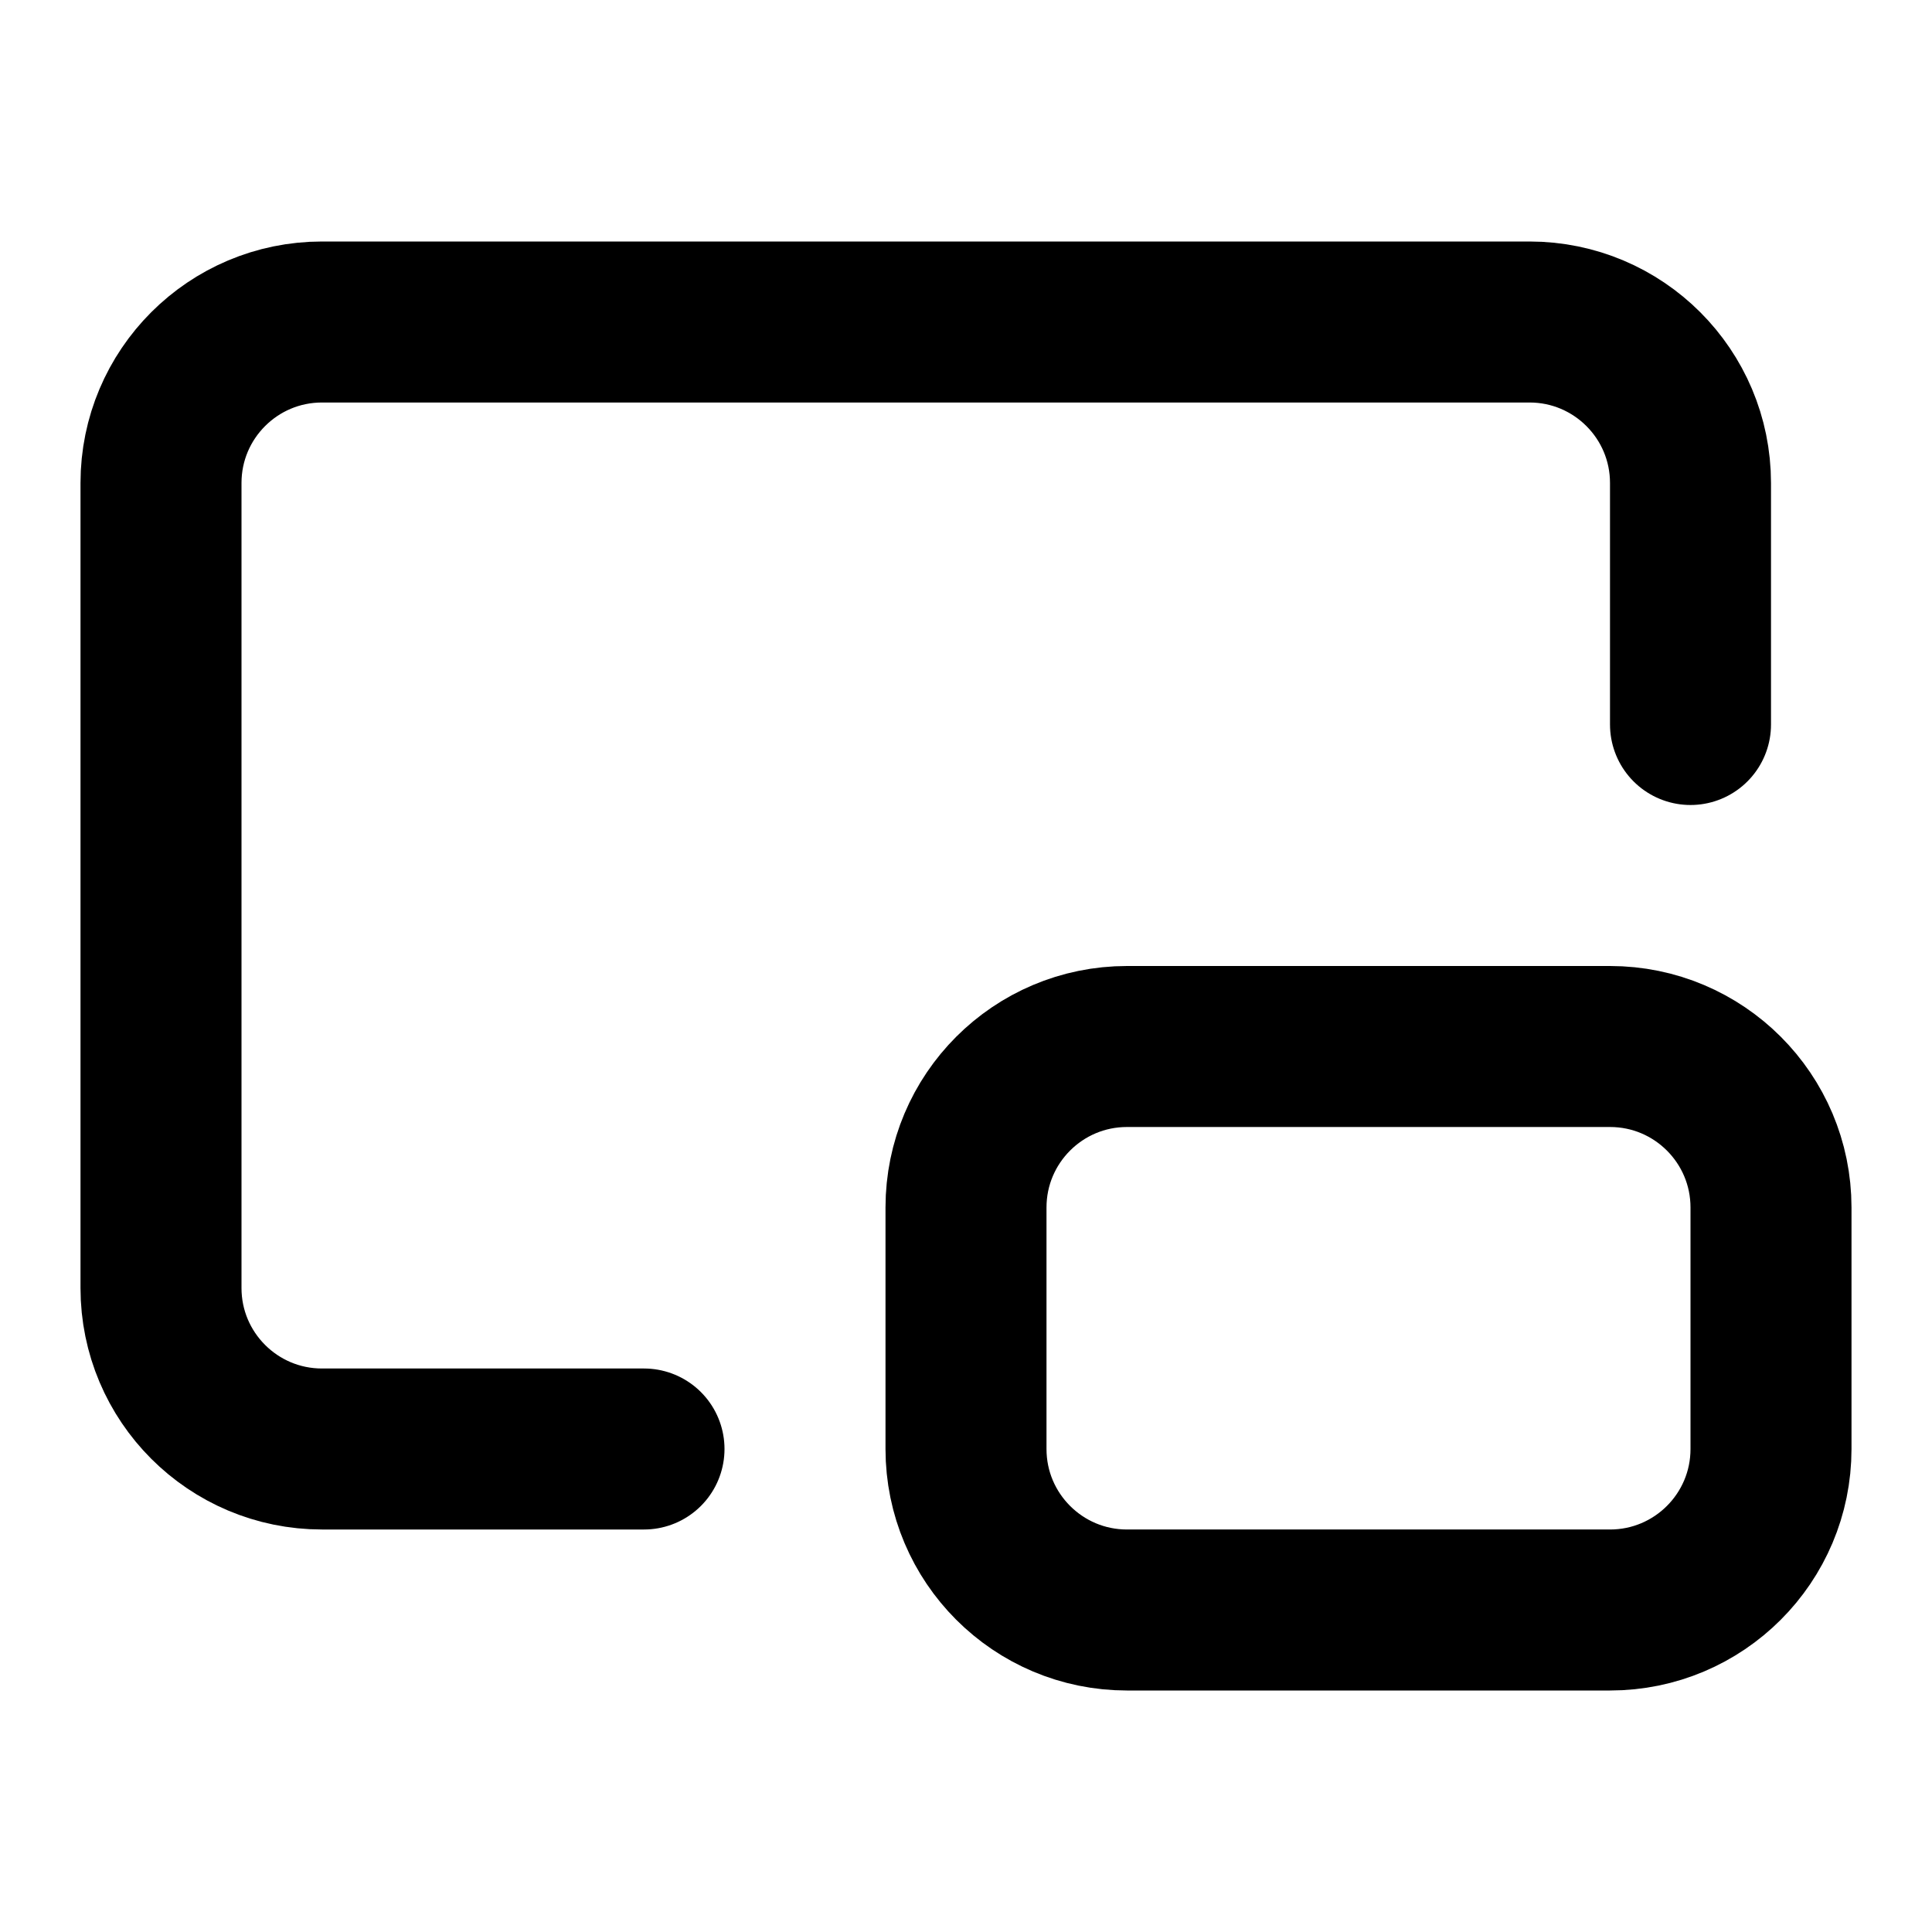
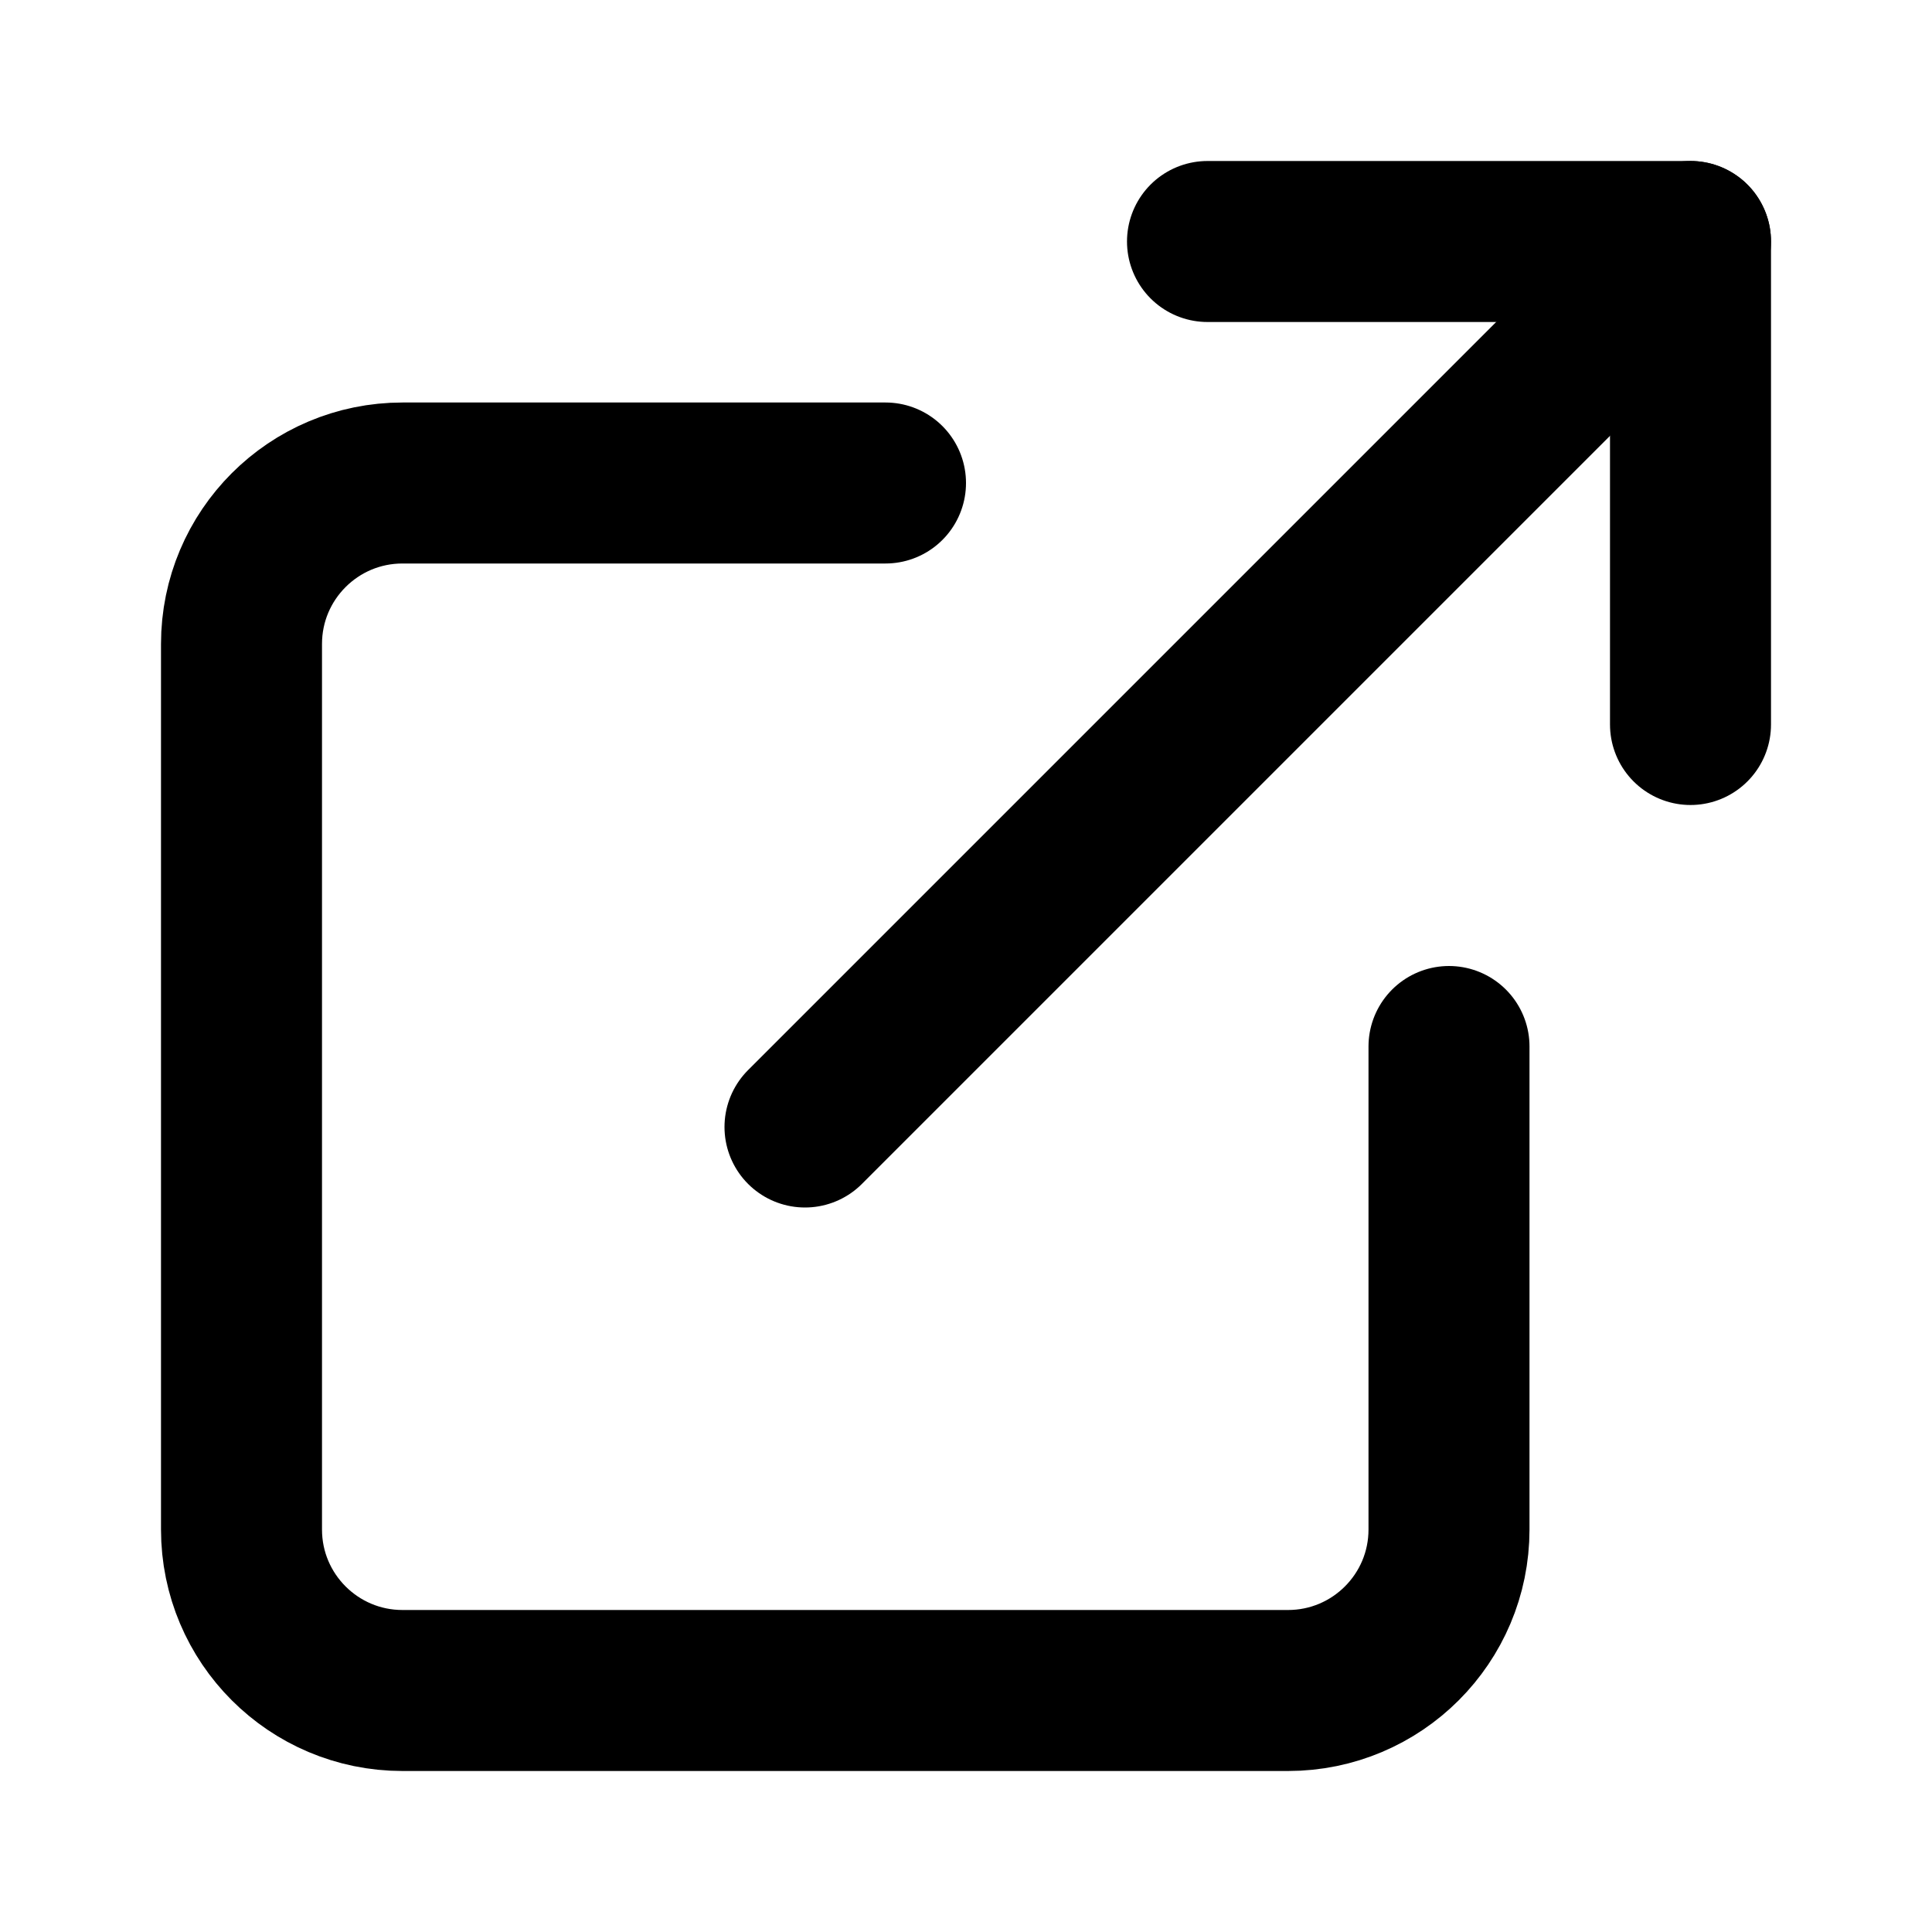
<svg xmlns="http://www.w3.org/2000/svg" viewBox="0 0 24 24" fill="none" stroke="#000000" stroke-width="2" stroke-linecap="round" stroke-linejoin="round">
-   <path d="M21 9V6a2 2 0 0 0-2-2H4a2 2 0 0 0-2 2v10a2 2 0 0 0 2 2h4" />
-   <rect x="12" y="13" width="10" height="7" rx="2" />
+   <path d="M15 3h6v6" />
+   <path d="M10 14 21 3" />
+   <path d="M18 13v6a2 2 0 0 1-2 2H5a2 2 0 0 1-2-2V8a2 2 0 0 1 2-2h6" />
</svg>
